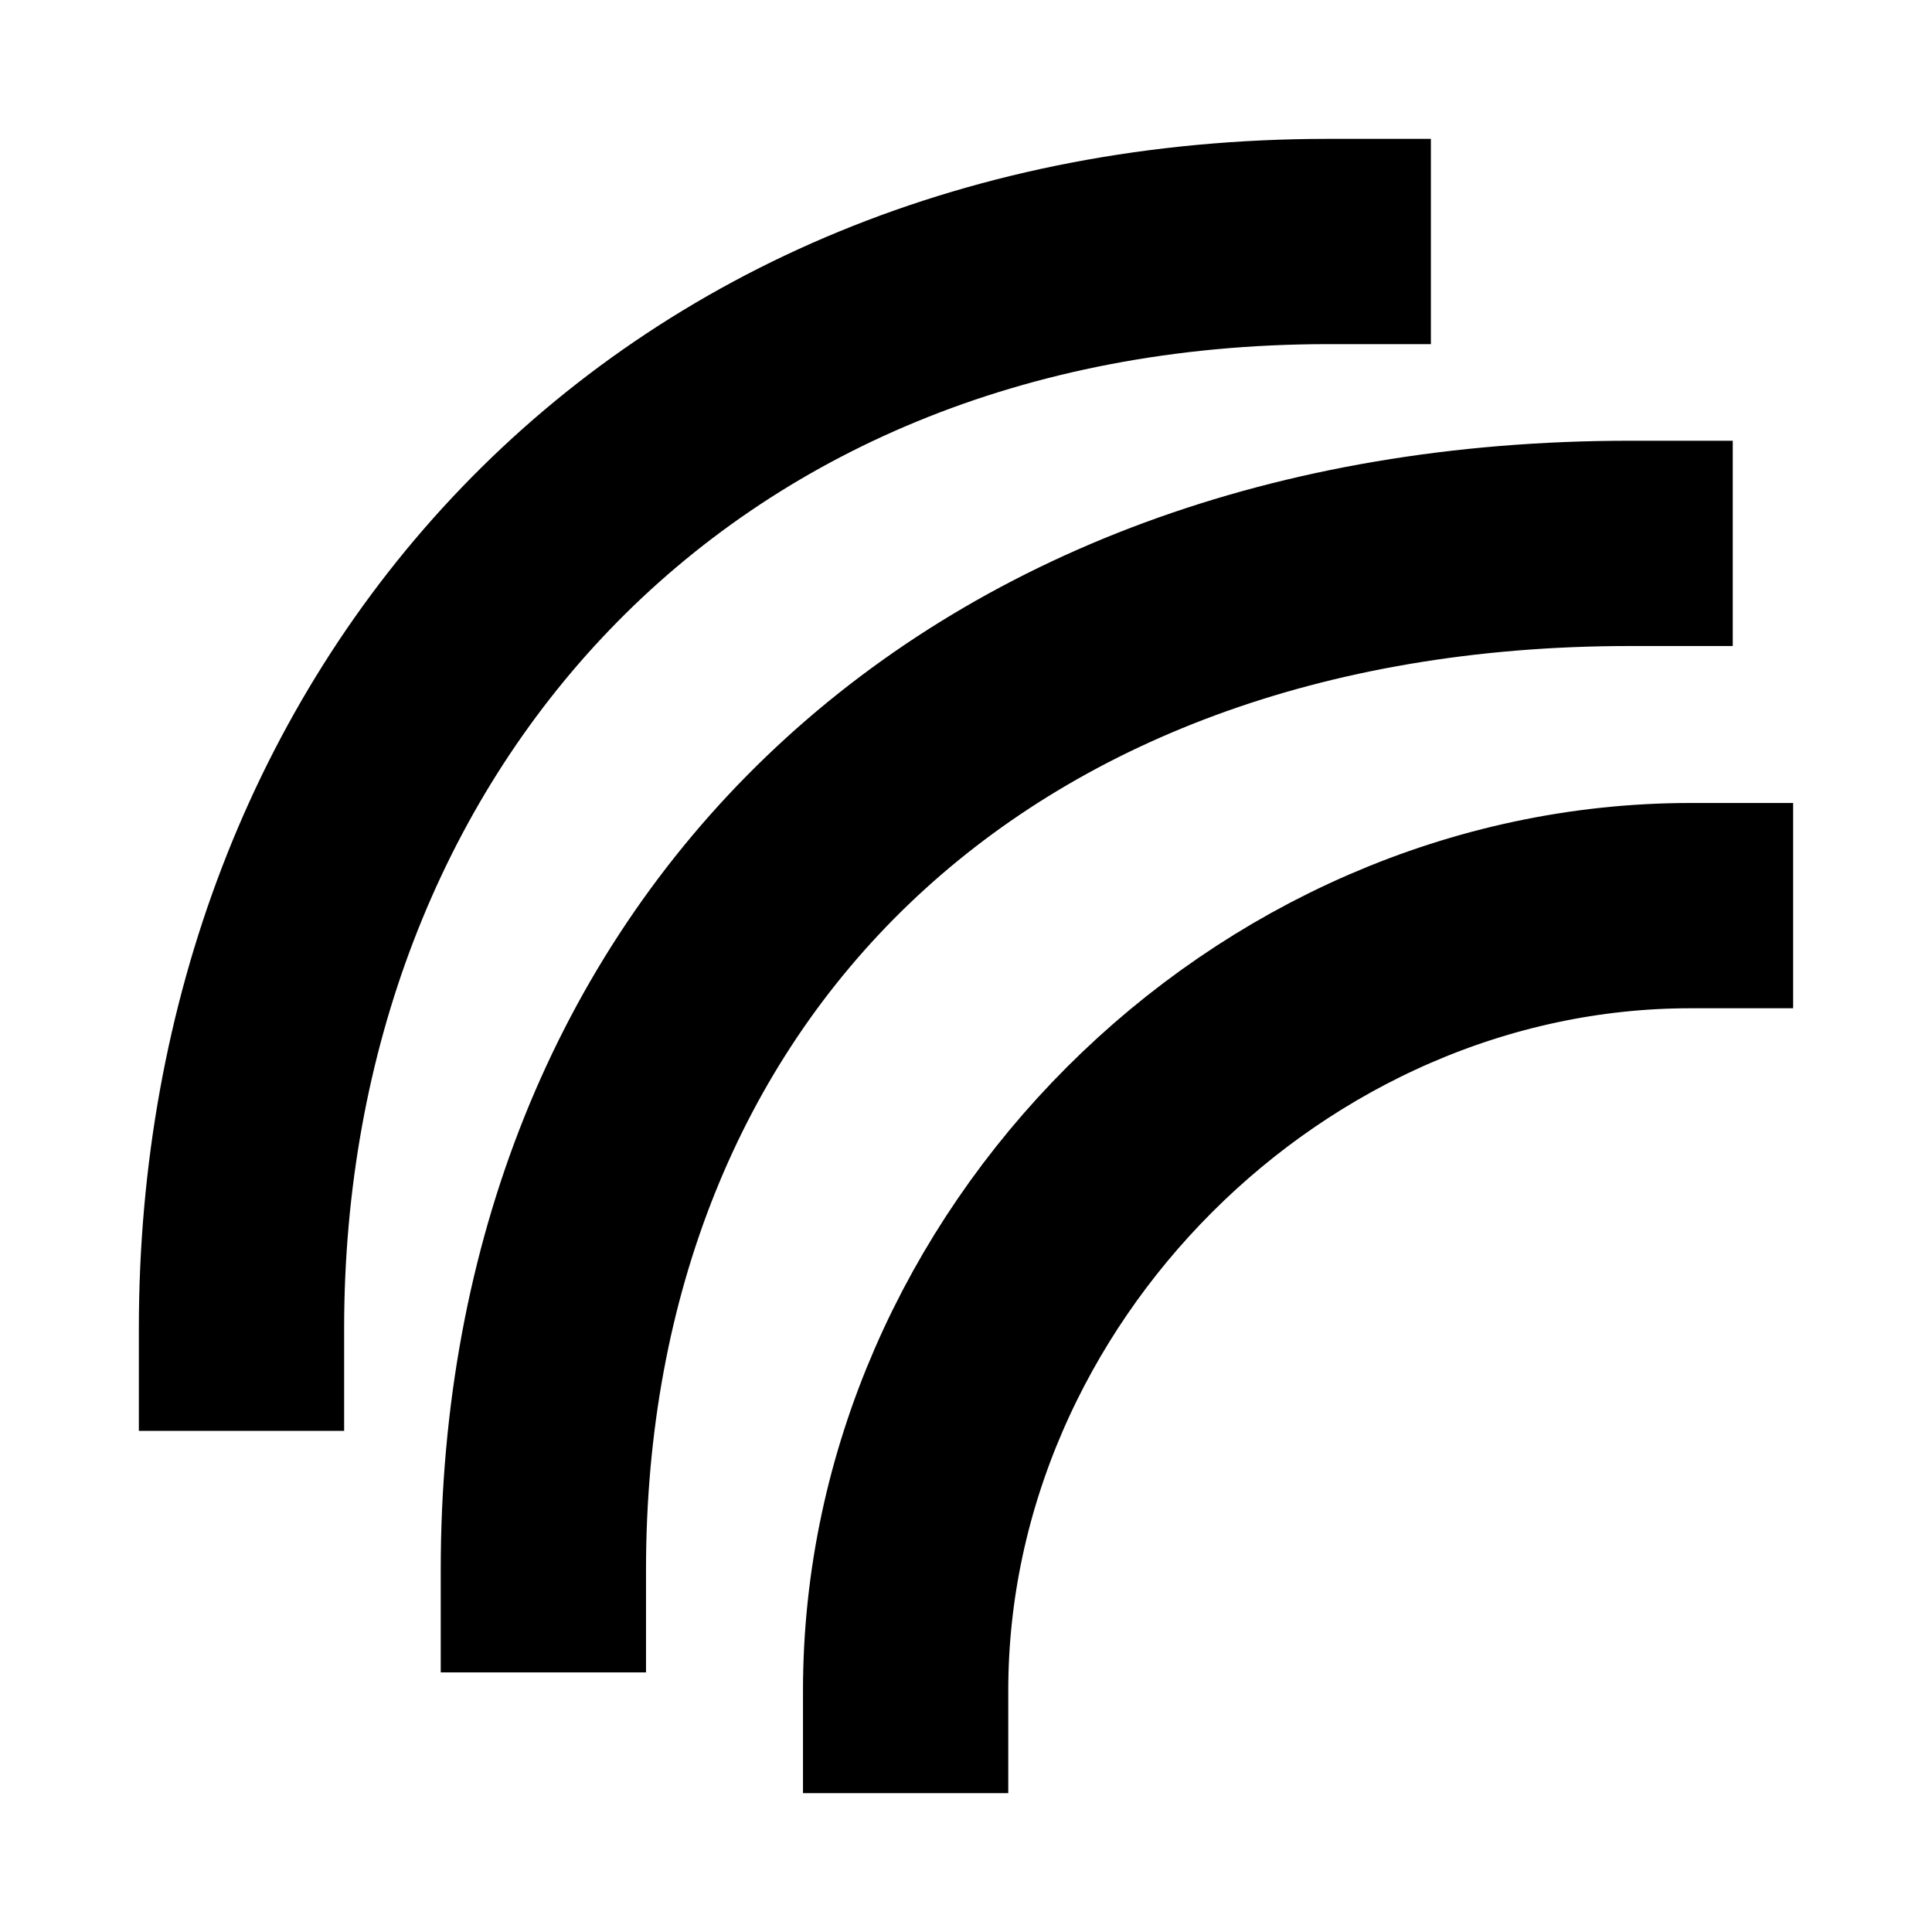
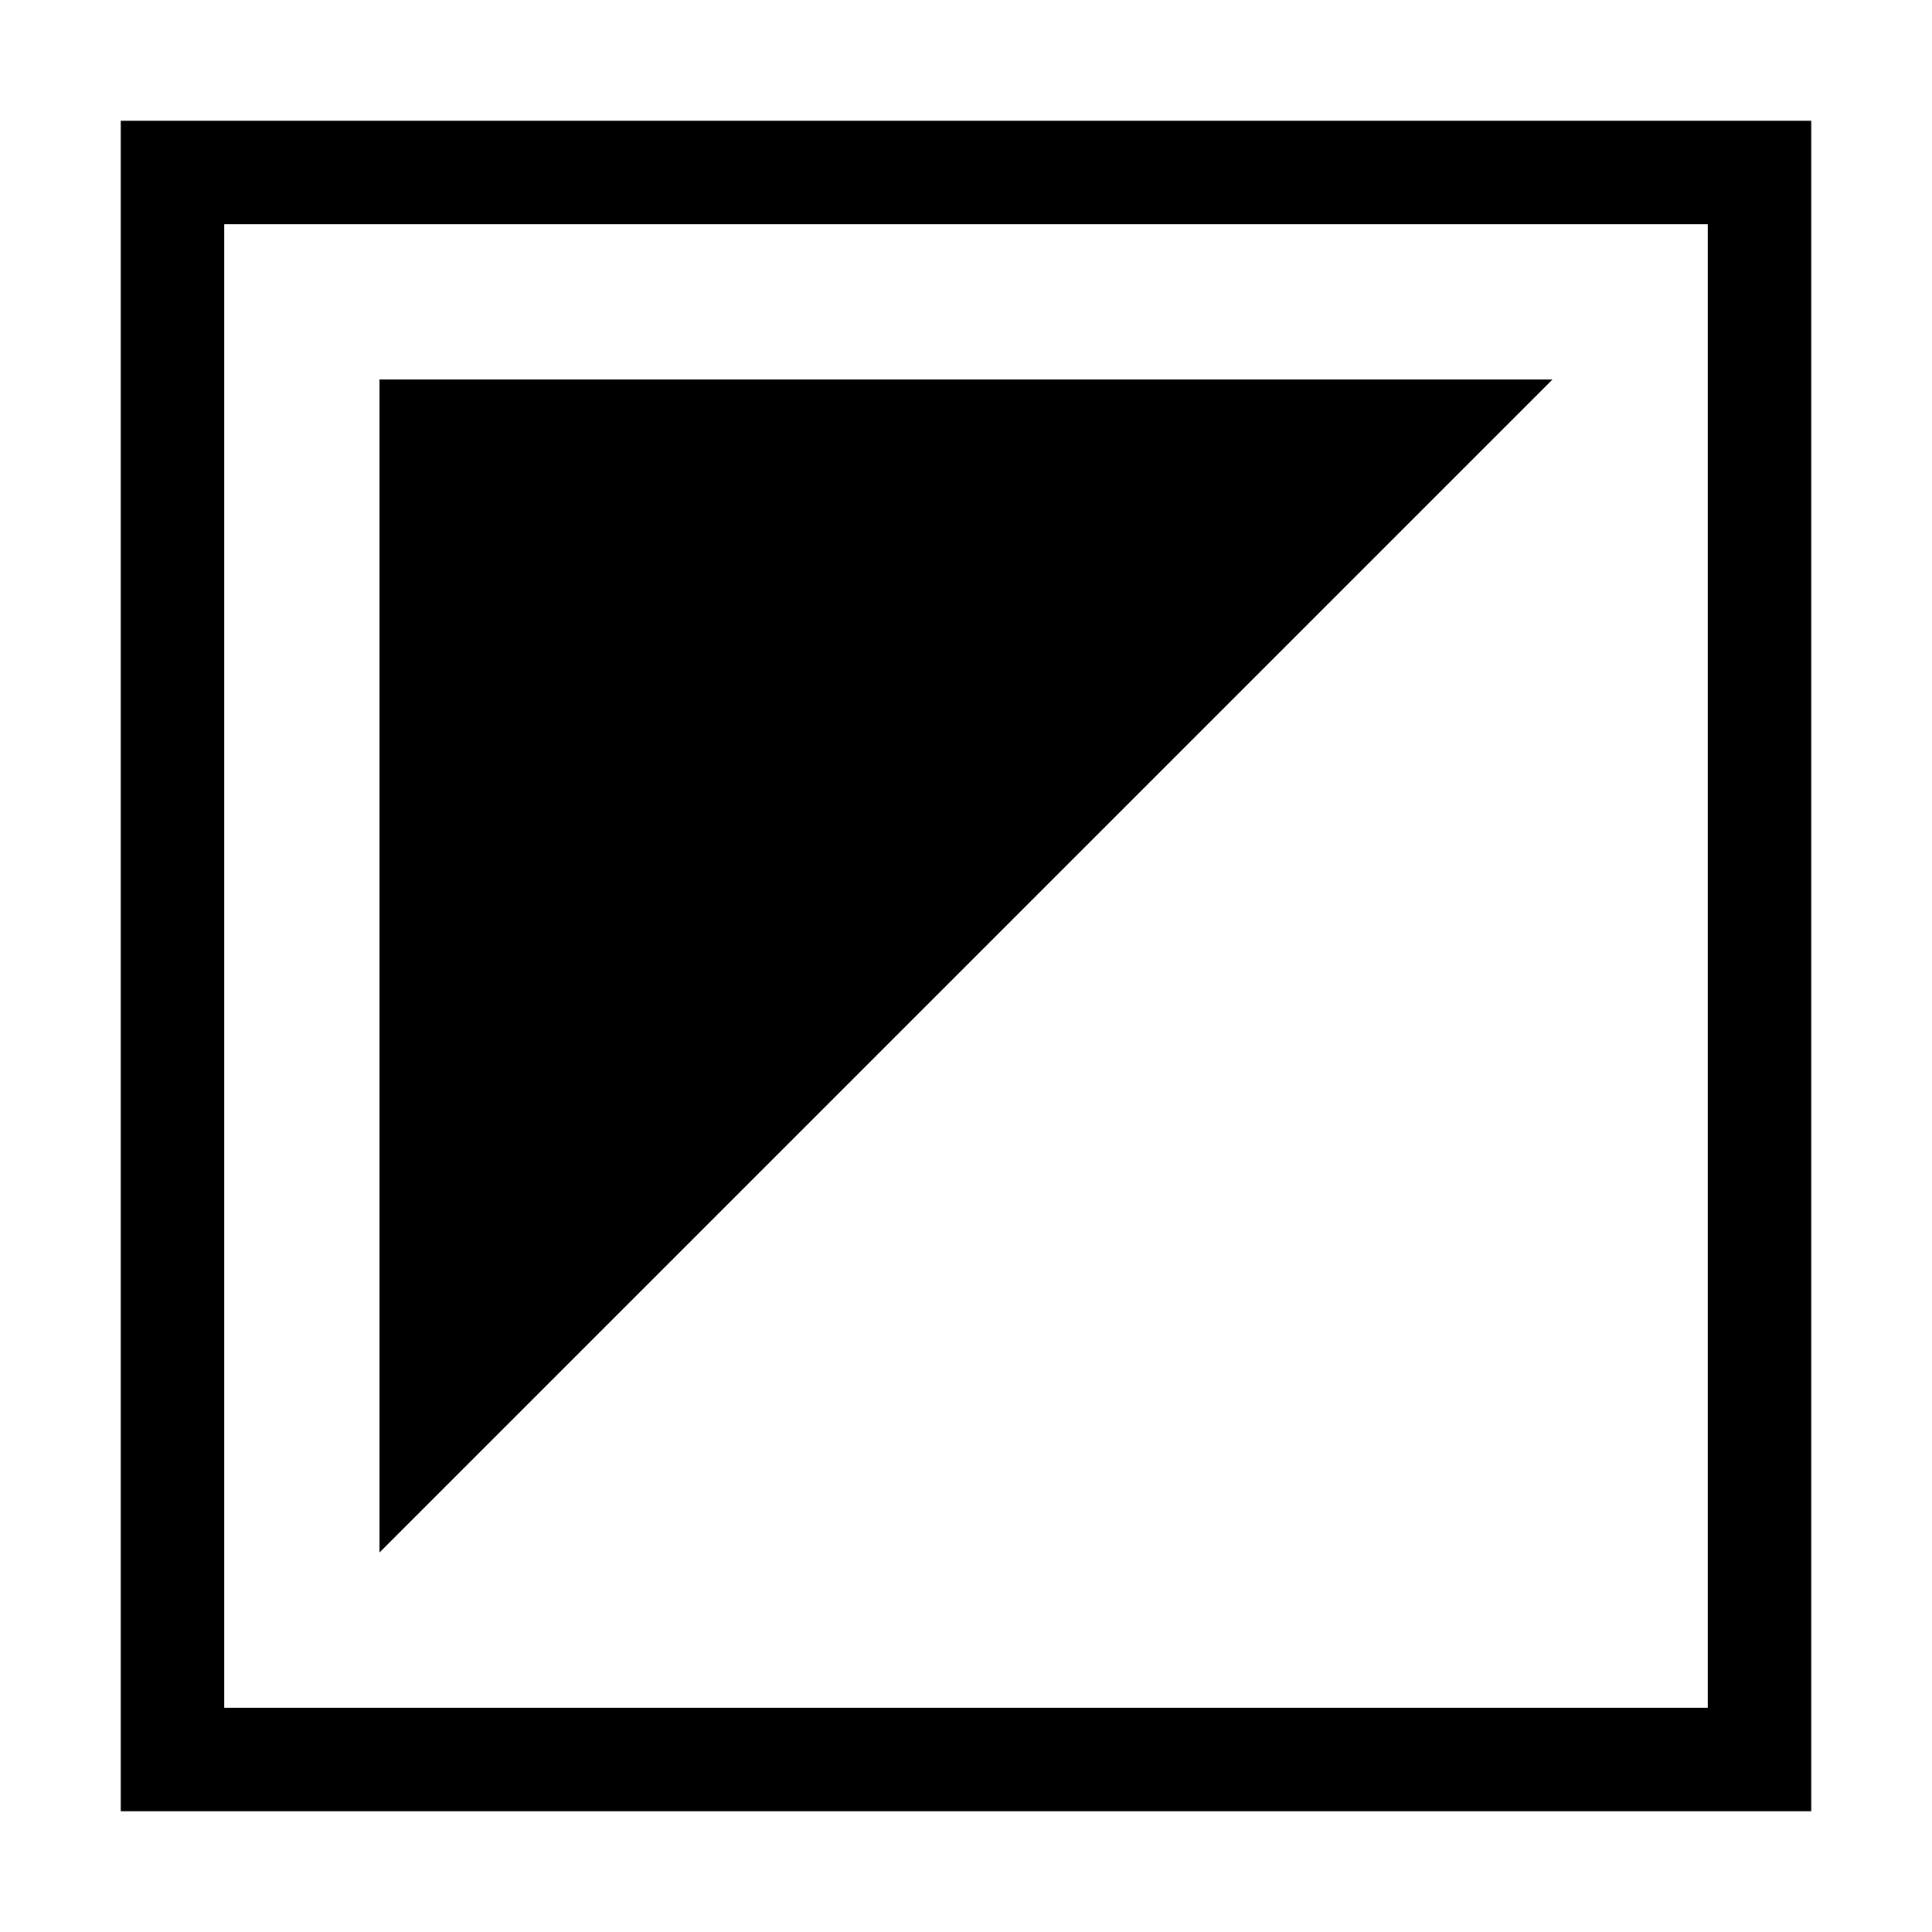
- <svg xmlns="http://www.w3.org/2000/svg" viewBox="0 0 32 32" fill="none">
-   <path d="M4 22C4 12 11 4 22 4M9 26C9 16 16 9 27 9M15 28C15 21 21 15 28 15" stroke="currentColor" stroke-width="3.4" stroke-linecap="square" />
+ <svg xmlns="http://www.w3.org/2000/svg" viewBox="0 0 28 28" fill="none">
+   <rect x="2.5" y="2.5" width="23" height="23" stroke="currentColor" stroke-width="1.5" />
+   <path d="M5.5 5.5h17l-17 17Z" fill="currentColor" />
</svg>
